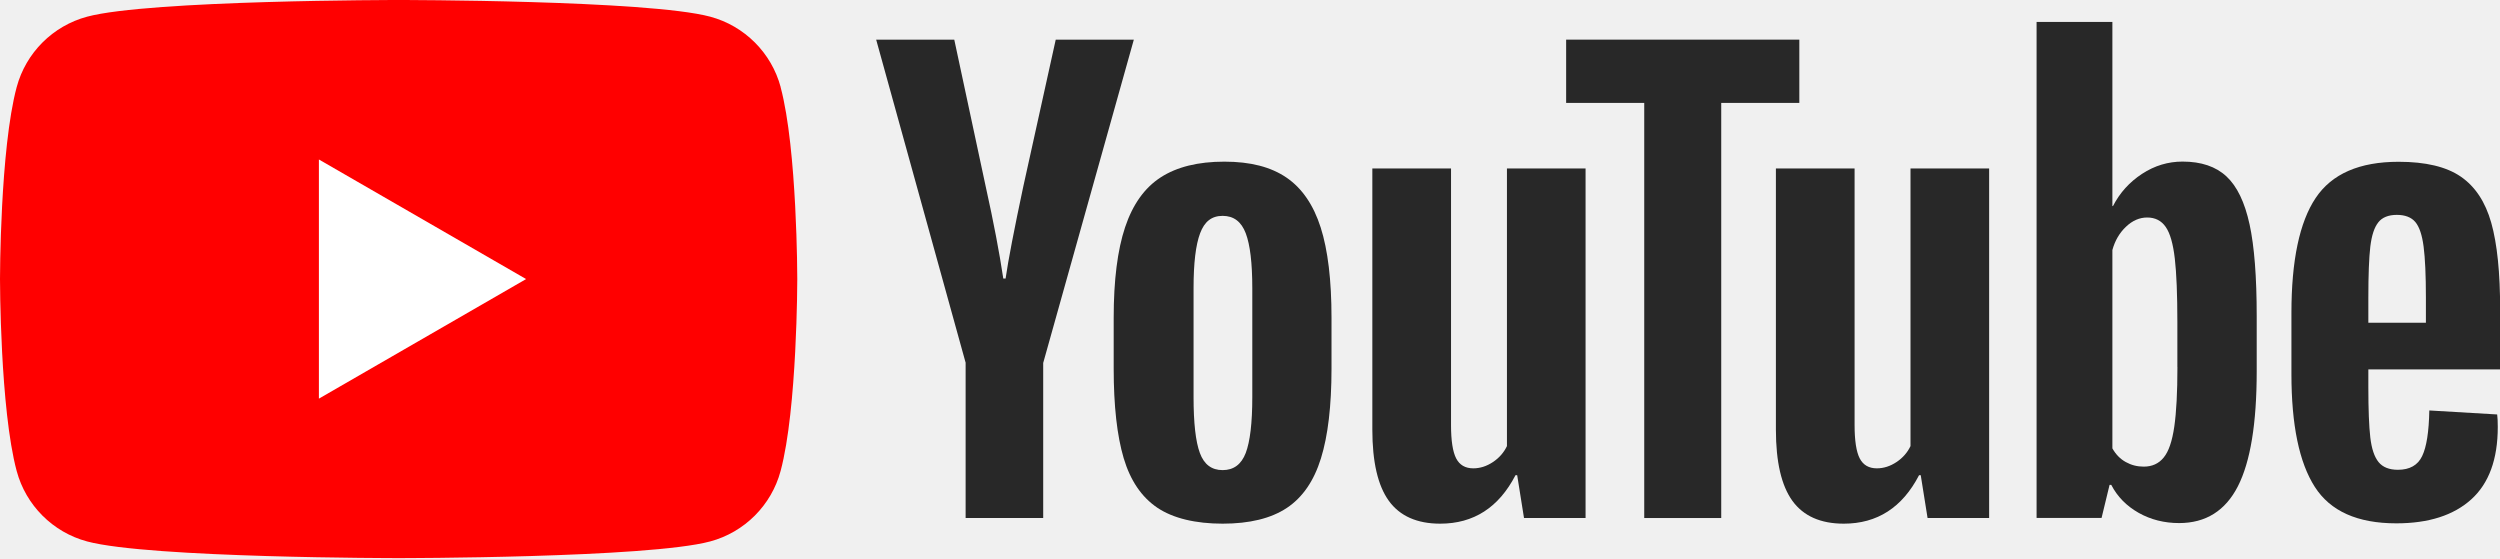
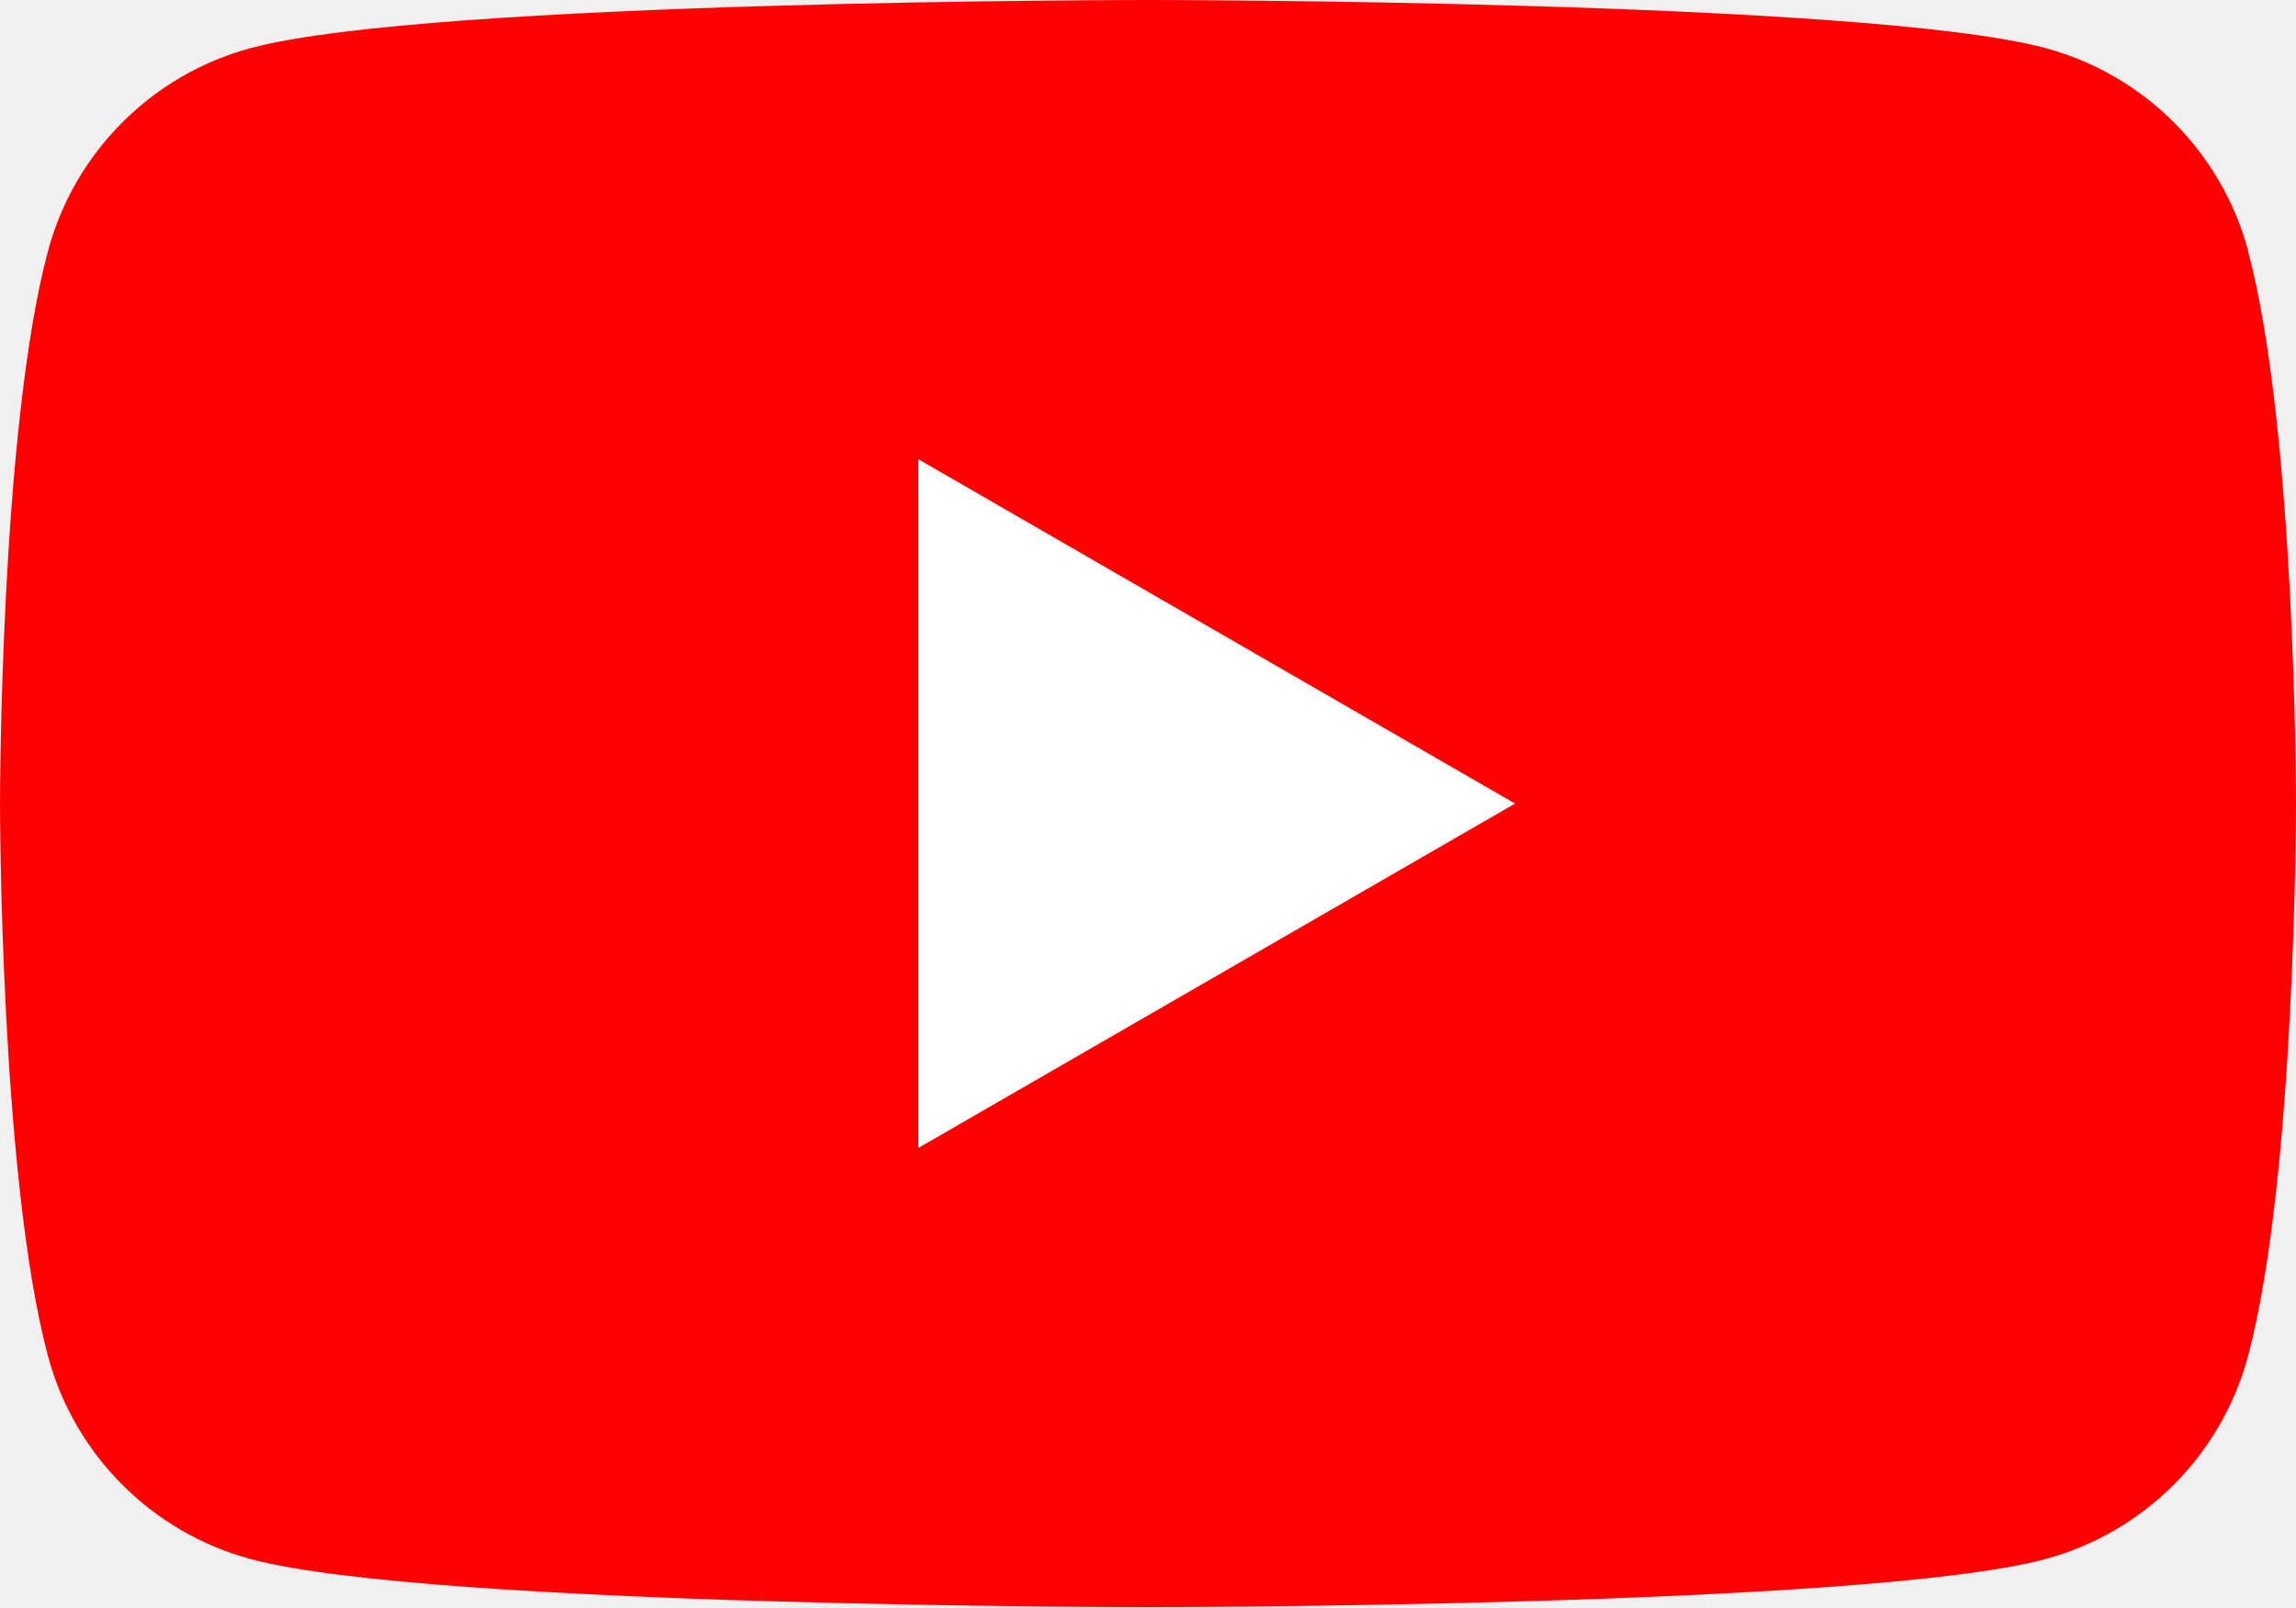
- <svg xmlns="http://www.w3.org/2000/svg" id="Layer_1" data-name="Layer 1" viewBox="0 0 380.92 85.04">
+ <svg xmlns="http://www.w3.org/2000/svg" id="_レイヤー_2" data-name="レイヤー 2" viewBox="0 0 121.48 85.04">
  <defs>
    <style>
      .cls-1 {
        fill: #fff;
      }

      .cls-2 {
        fill: red;
      }
- 
-       .cls-3 {
-         fill: #282828;
-       }
    </style>
  </defs>
-   <g>
-     <path class="cls-2" d="m118.95,13.28c-1.4-5.23-5.51-9.34-10.74-10.74C98.73,0,60.74,0,60.74,0c0,0-37.99,0-47.46,2.54C8.05,3.94,3.94,8.05,2.54,13.28,0,22.75,0,42.52,0,42.52c0,0,0,19.77,2.54,29.24,1.4,5.23,5.51,9.34,10.74,10.74,9.47,2.54,47.46,2.54,47.46,2.54,0,0,37.99,0,47.46-2.54,5.23-1.4,9.34-5.51,10.74-10.74,2.54-9.47,2.54-29.24,2.54-29.24,0,0,0-19.77-2.54-29.24Z" />
-     <polygon class="cls-1" points="48.59 60.74 80.16 42.52 48.59 24.3 48.59 60.74" />
-   </g>
-   <g>
-     <path class="cls-3" d="m176.34,77.36c-2.4-1.62-4.11-4.14-5.13-7.56-1.01-3.42-1.52-7.96-1.52-13.64v-7.73c0-5.73.58-10.34,1.74-13.81,1.16-3.47,2.97-6.01,5.43-7.6,2.46-1.59,5.69-2.39,9.69-2.39s7.09.81,9.47,2.43c2.37,1.62,4.11,4.16,5.21,7.6,1.1,3.45,1.65,8.04,1.65,13.77v7.73c0,5.68-.54,10.24-1.61,13.68-1.07,3.45-2.81,5.97-5.21,7.56-2.4,1.59-5.66,2.39-9.77,2.39s-7.54-.81-9.95-2.43Zm13.47-8.34c.66-1.74,1-4.57,1-8.51v-16.59c0-3.82-.33-6.62-1-8.38-.67-1.77-1.84-2.65-3.52-2.65s-2.77.88-3.43,2.65c-.67,1.77-1,4.56-1,8.38v16.59c0,3.94.32,6.78.96,8.51.64,1.74,1.79,2.61,3.47,2.61s2.85-.87,3.52-2.61Z" />
-     <path class="cls-3" d="m360.86,56.29v2.69c0,3.42.1,5.98.3,7.69.2,1.71.62,2.95,1.26,3.74.64.78,1.62,1.17,2.95,1.17,1.79,0,3.03-.7,3.69-2.09.67-1.39,1.03-3.71,1.09-6.95l10.34.61c.06.46.09,1.1.09,1.91,0,4.92-1.35,8.6-4.04,11.03-2.69,2.43-6.5,3.65-11.42,3.65-5.91,0-10.05-1.85-12.42-5.56-2.38-3.71-3.56-9.44-3.56-17.2v-9.3c0-7.99,1.23-13.83,3.69-17.51,2.46-3.68,6.67-5.52,12.64-5.52,4.11,0,7.27.75,9.47,2.26,2.2,1.51,3.75,3.85,4.65,7.04.9,3.19,1.35,7.59,1.35,13.21v9.12h-20.07Zm1.52-22.41c-.61.75-1.01,1.98-1.22,3.69-.2,1.71-.3,4.3-.3,7.78v3.82h8.77v-3.82c0-3.42-.12-6.01-.35-7.78-.23-1.77-.65-3.01-1.26-3.74-.61-.72-1.55-1.09-2.82-1.09s-2.22.38-2.82,1.13Z" />
-     <path class="cls-3" d="m147.14,55.3l-13.64-49.26h11.9l4.78,22.33c1.22,5.5,2.11,10.19,2.69,14.07h.35c.4-2.78,1.3-7.44,2.69-13.99l4.95-22.41h11.9l-13.81,49.26v23.63h-11.82v-23.63Z" />
-     <path class="cls-3" d="m241.59,25.67v53.26h-9.38l-1.04-6.52h-.26c-2.55,4.92-6.37,7.38-11.47,7.38-3.53,0-6.14-1.16-7.82-3.47-1.68-2.32-2.52-5.94-2.52-10.86V25.67h11.99v39.09c0,2.38.26,4.07.78,5.08.52,1.01,1.39,1.52,2.61,1.52,1.04,0,2.04-.32,3-.96.96-.64,1.66-1.45,2.13-2.43V25.67h11.99Z" />
-     <path class="cls-3" d="m303.08,25.67v53.26h-9.38l-1.04-6.52h-.26c-2.55,4.92-6.37,7.38-11.47,7.38-3.53,0-6.14-1.16-7.82-3.47-1.68-2.32-2.52-5.94-2.52-10.86V25.67h11.99v39.09c0,2.38.26,4.07.78,5.08.52,1.01,1.39,1.52,2.61,1.52,1.04,0,2.04-.32,3-.96.96-.64,1.66-1.45,2.13-2.43V25.67h11.99Z" />
-     <path class="cls-3" d="m274.16,15.68h-11.9v63.25h-11.73V15.68h-11.9V6.04h35.53v9.64Z" />
-     <path class="cls-3" d="m342.76,34.18c-.73-3.36-1.9-5.79-3.52-7.3-1.62-1.51-3.85-2.26-6.69-2.26-2.2,0-4.26.62-6.17,1.87-1.91,1.25-3.39,2.88-4.43,4.91h-.09V3.34s-11.55,0-11.55,0v75.58h9.9l1.22-5.04h.26c.93,1.8,2.32,3.21,4.17,4.26,1.85,1.04,3.91,1.56,6.17,1.56,4.05,0,7.04-1.87,8.95-5.6,1.91-3.74,2.87-9.57,2.87-17.51v-8.43c0-5.96-.36-10.63-1.09-13.99Zm-10.99,21.72c0,3.88-.16,6.92-.48,9.12-.32,2.2-.85,3.77-1.61,4.69-.75.93-1.77,1.39-3.04,1.39-.99,0-1.9-.23-2.74-.7-.84-.46-1.52-1.16-2.04-2.08v-30.23c.4-1.45,1.1-2.63,2.09-3.56.98-.93,2.06-1.39,3.21-1.39,1.22,0,2.16.48,2.82,1.43.67.96,1.13,2.56,1.39,4.82.26,2.26.39,5.47.39,9.64v6.86Z" />
+   <g id="Layer_1" data-name="Layer 1">
+     <g>
+       <path class="cls-2" d="M118.95,13.28c-1.4-5.23-5.51-9.34-10.74-10.74C98.73,0,60.74,0,60.74,0c0,0-37.99,0-47.46,2.54C8.05,3.94,3.94,8.05,2.54,13.28,0,22.75,0,42.52,0,42.52c0,0,0,19.77,2.54,29.24,1.4,5.23,5.51,9.34,10.74,10.74,9.47,2.54,47.46,2.54,47.46,2.54,0,0,37.99,0,47.46-2.54,5.23-1.4,9.34-5.51,10.74-10.74,2.54-9.47,2.54-29.24,2.54-29.24,0,0,0-19.77-2.54-29.24Z" />
+       <polygon class="cls-1" points="48.59 60.74 80.16 42.52 48.59 24.3 48.59 60.74" />
+     </g>
  </g>
</svg>
